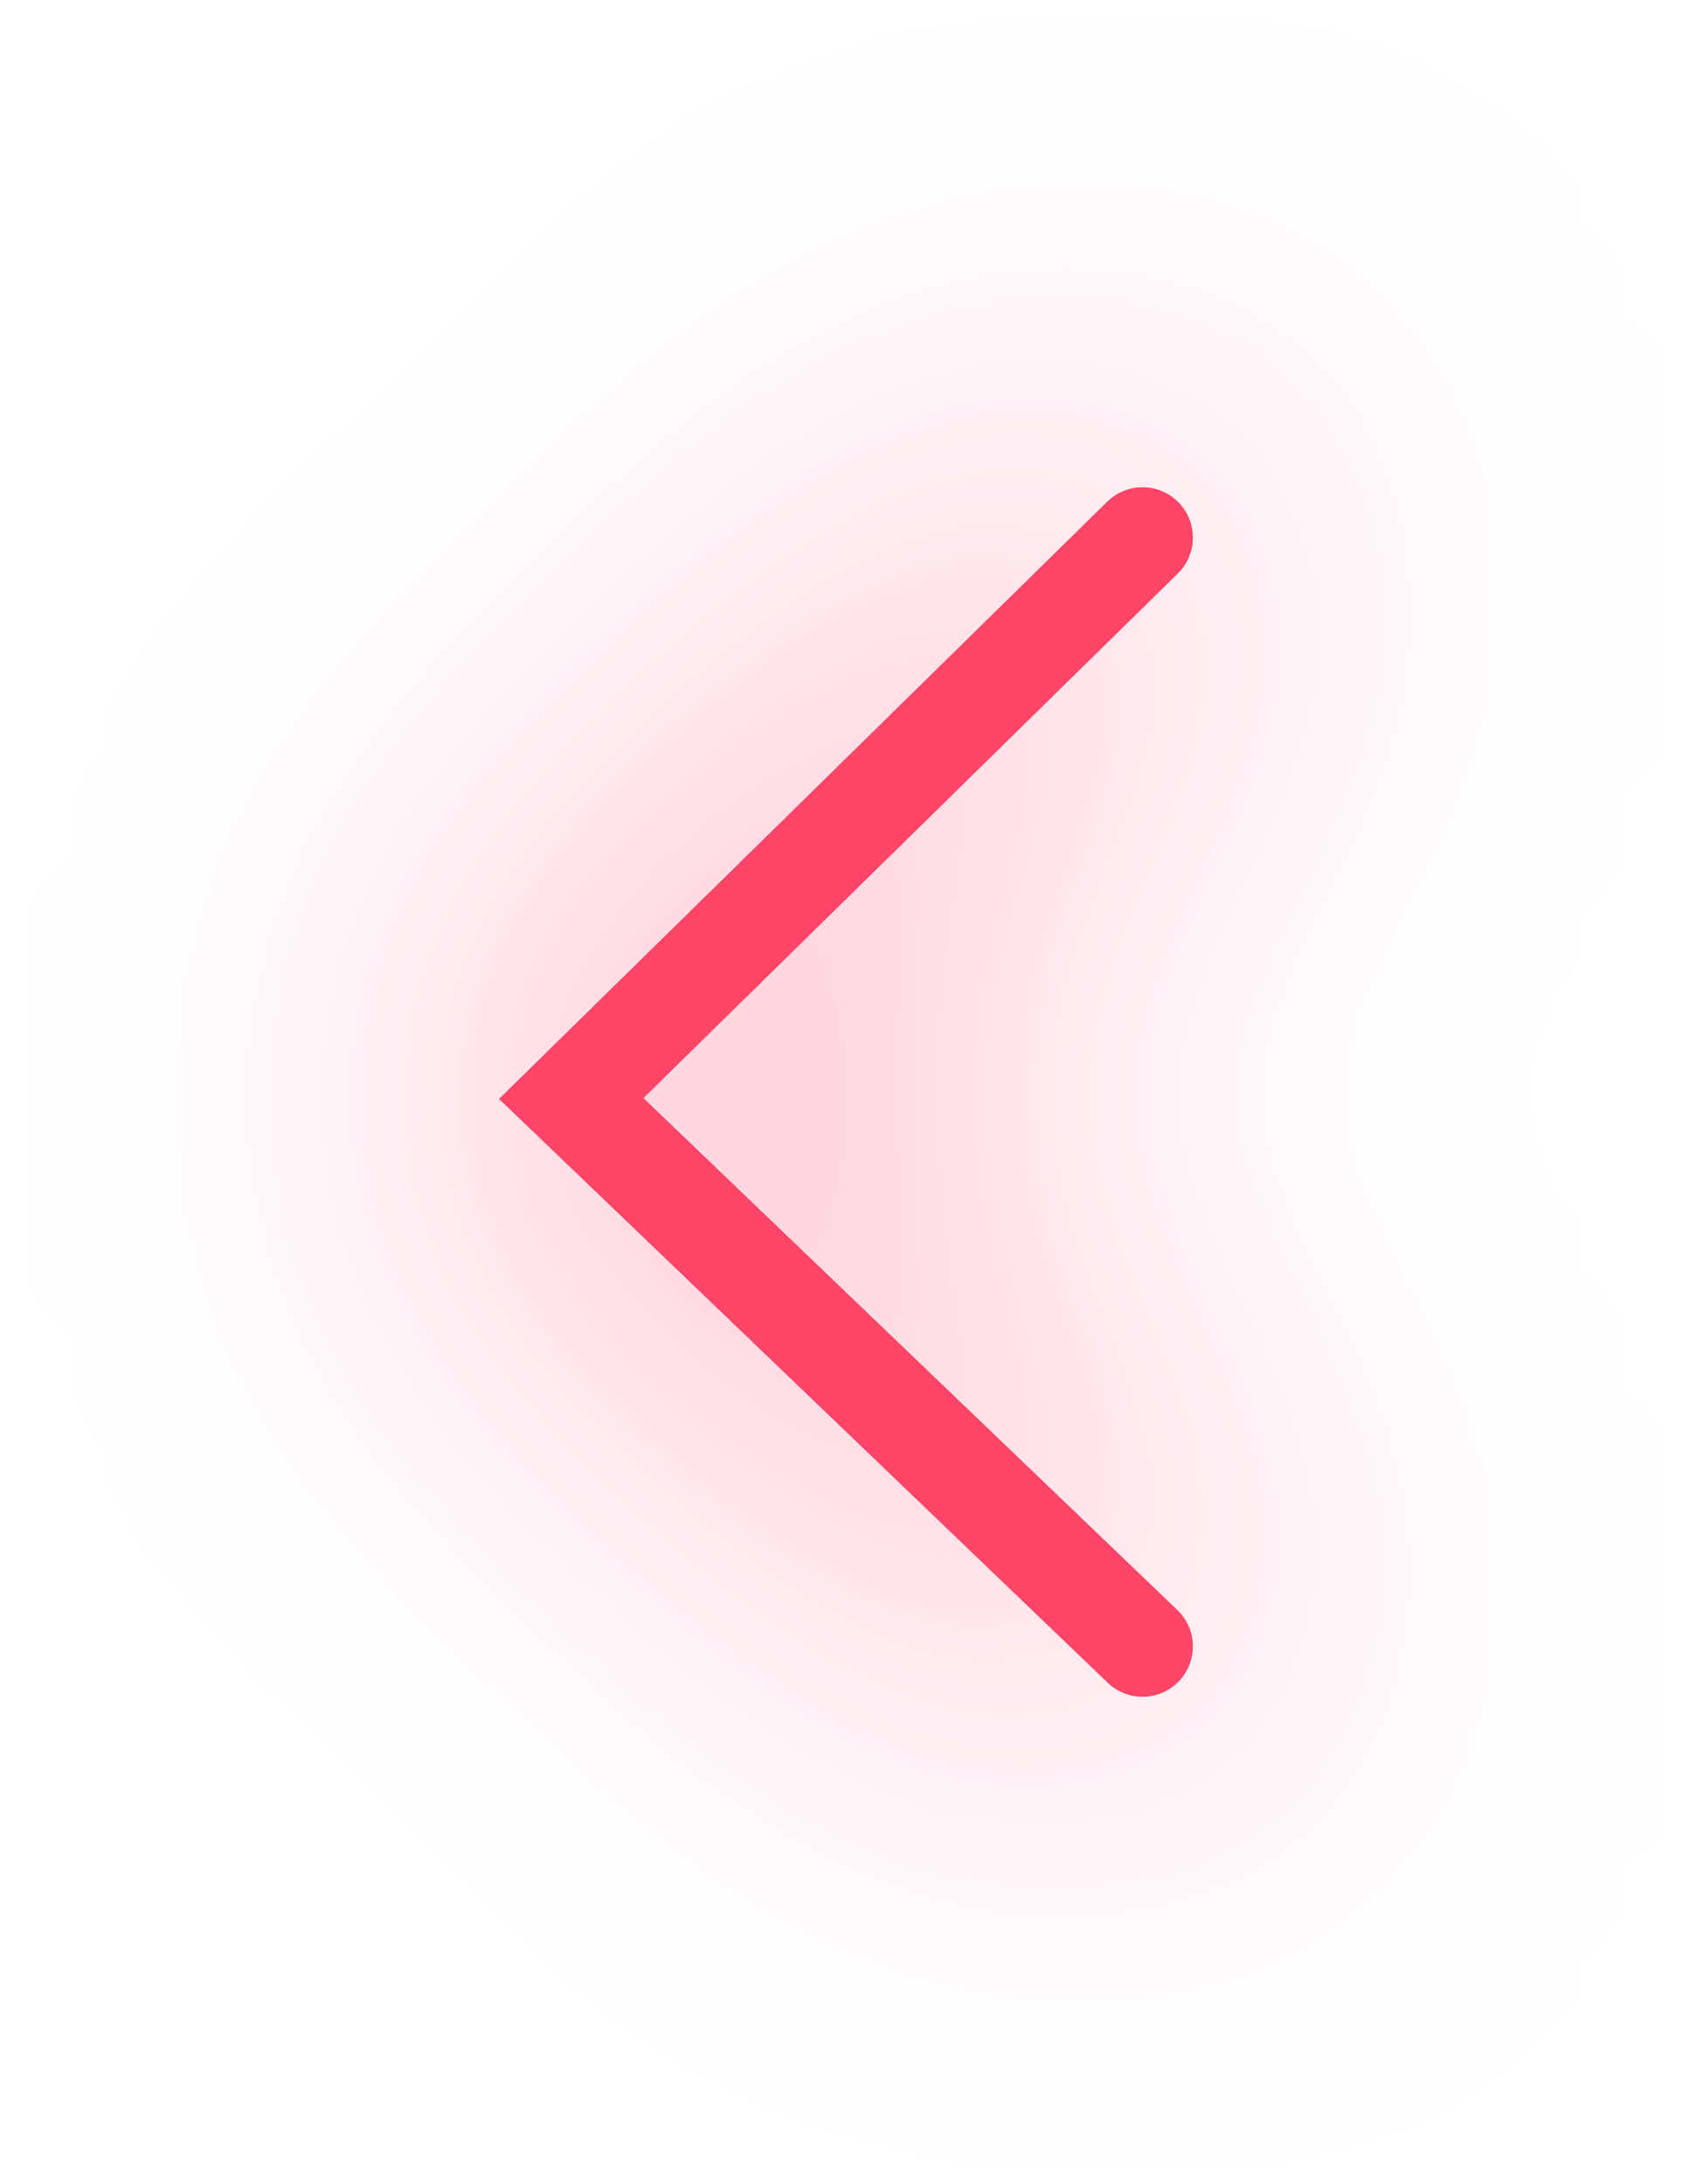
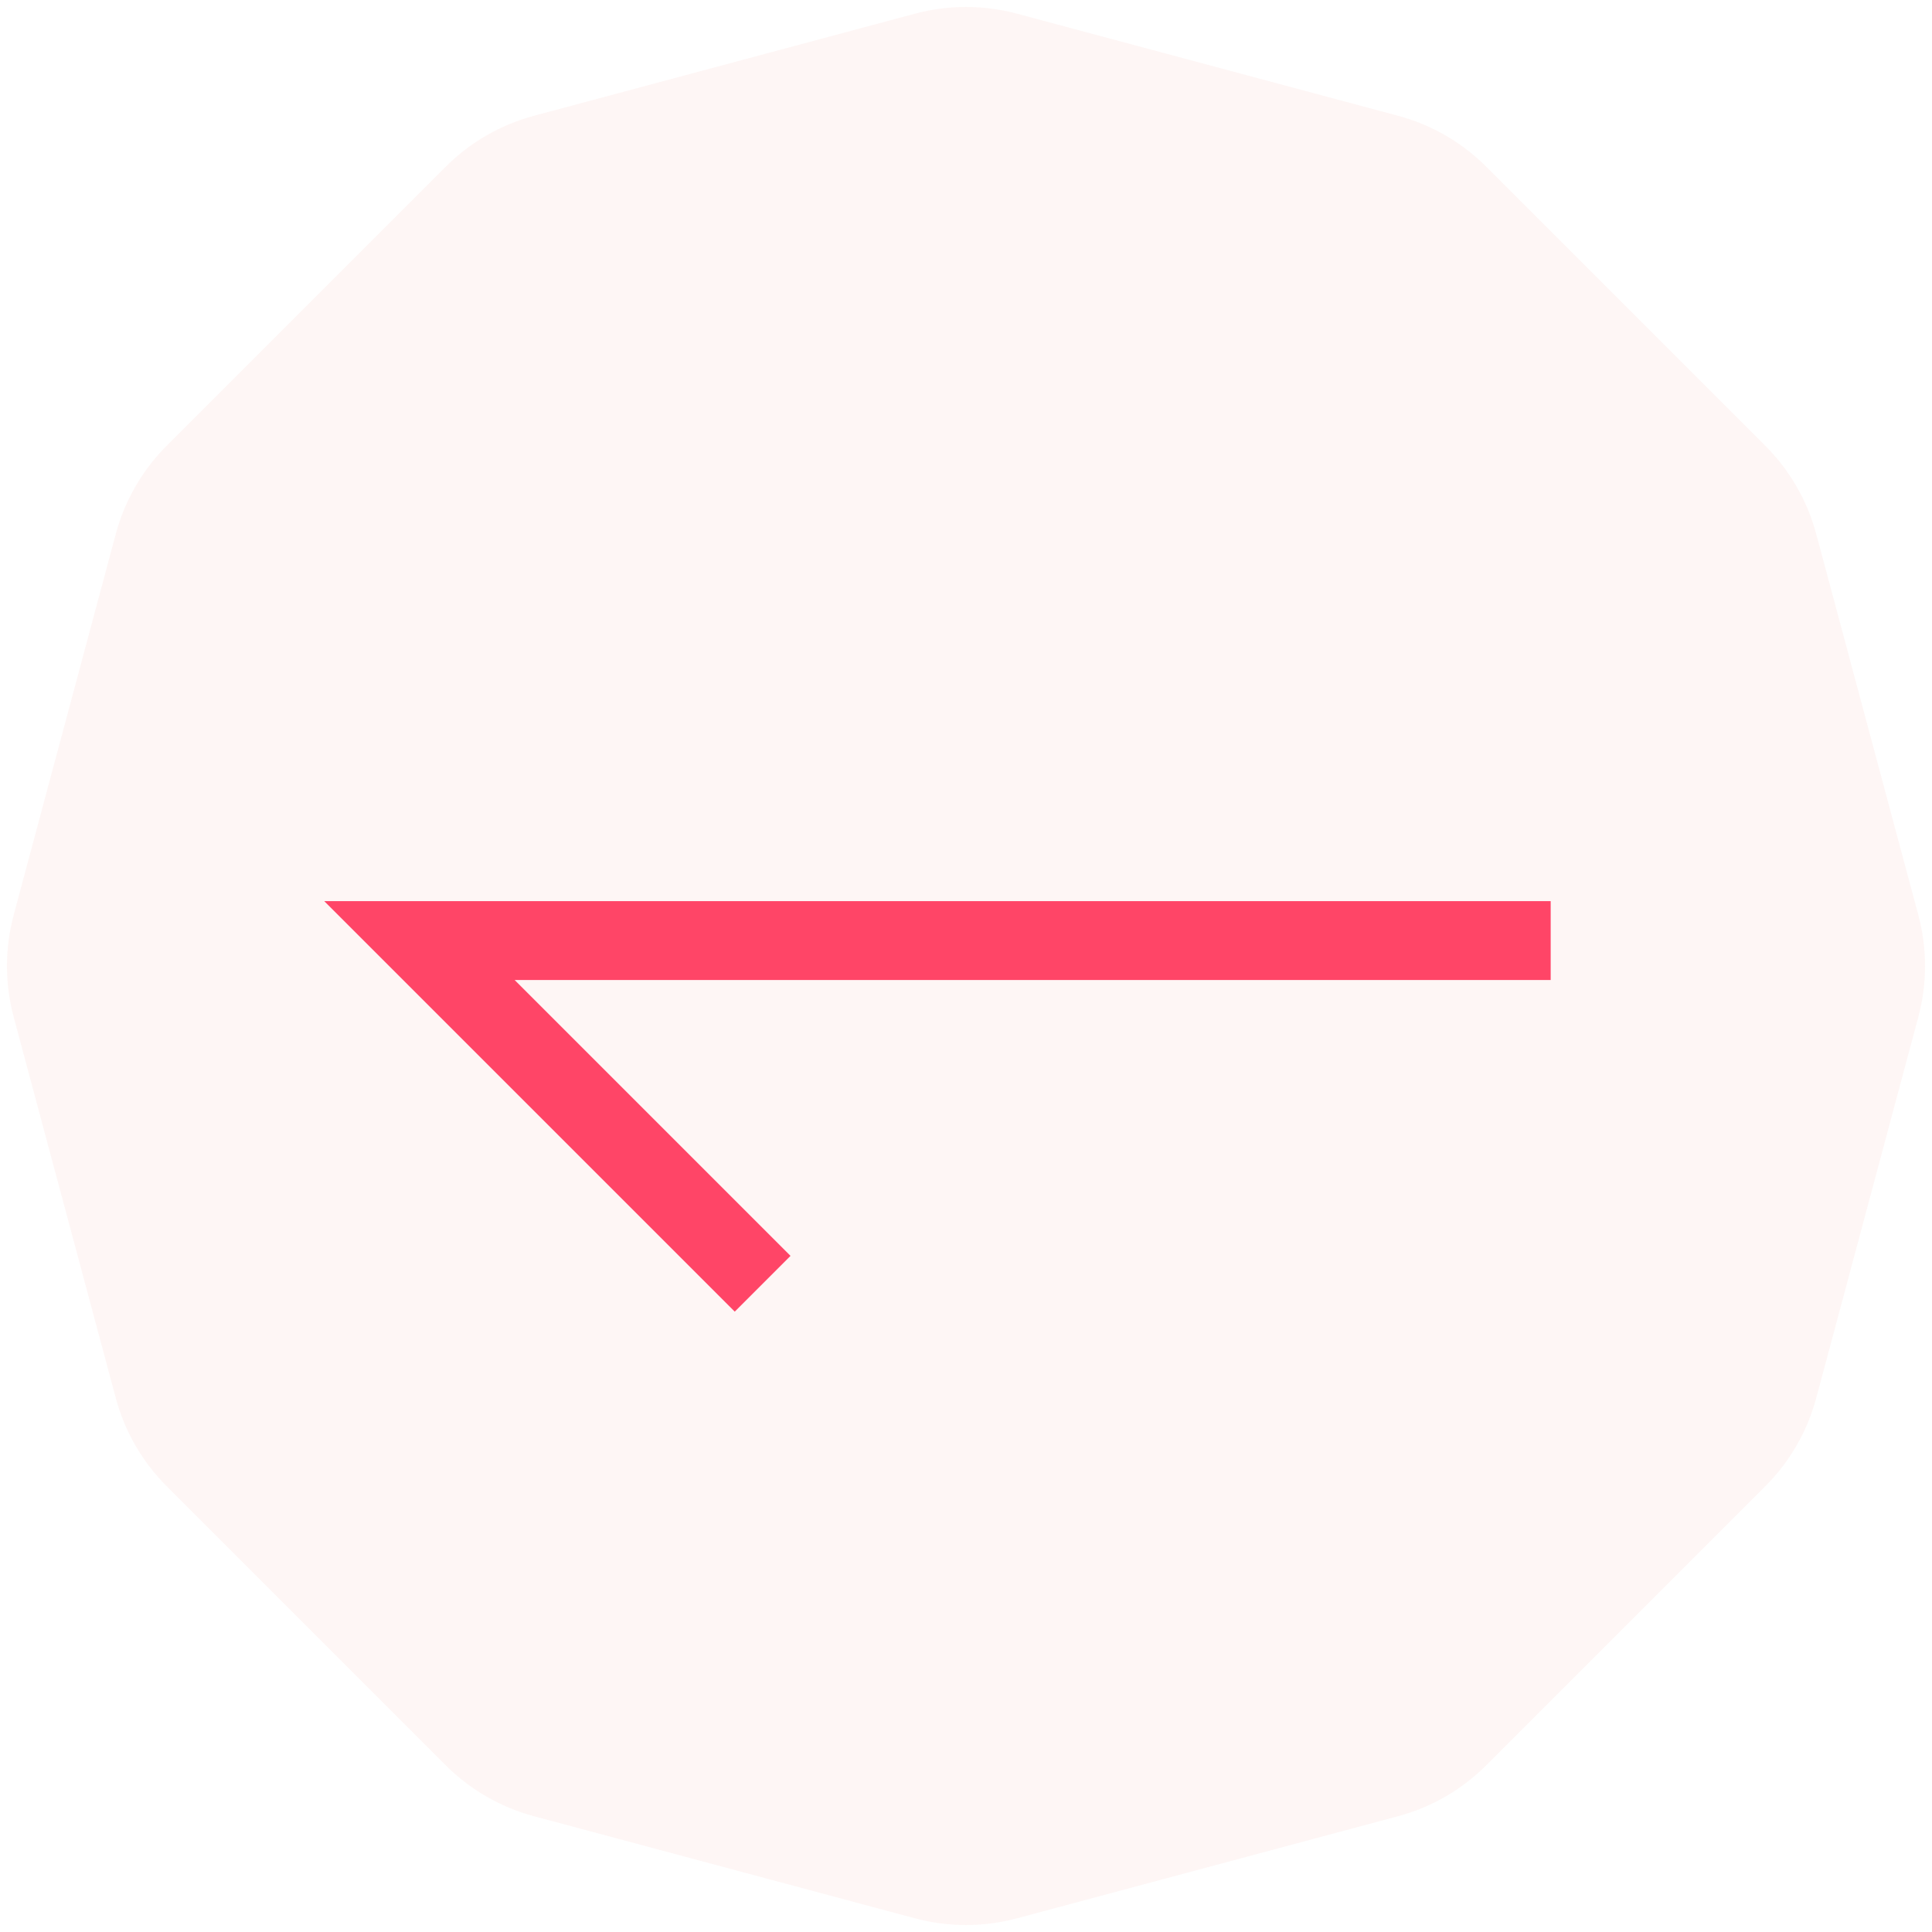
- <svg xmlns="http://www.w3.org/2000/svg" width="50" height="65" viewBox="0 0 50 65" fill="none">
-   <g filter="url(#filter0_d_1029_2)">
-     <path d="M34 49L17 32.694L34 16" stroke="#FF4567" stroke-width="3" stroke-linecap="round" />
-   </g>
-   <defs>
-     <filter id="filter0_d_1029_2" x="0.846" y="0.5" width="48.654" height="64" filterUnits="userSpaceOnUse" color-interpolation-filters="sRGB">
-       <feFlood flood-opacity="0" result="BackgroundImageFix" />
-       <feColorMatrix in="SourceAlpha" type="matrix" values="0 0 0 0 0 0 0 0 0 0 0 0 0 0 0 0 0 0 127 0" result="hardAlpha" />
-       <feOffset />
-       <feGaussianBlur stdDeviation="7" />
-       <feComposite in2="hardAlpha" operator="out" />
-       <feColorMatrix type="matrix" values="0 0 0 0 1 0 0 0 0 0.271 0 0 0 0 0.404 0 0 0 1 0" />
-       <feBlend mode="normal" in2="BackgroundImageFix" result="effect1_dropShadow_1029_2" />
-       <feBlend mode="normal" in="SourceGraphic" in2="effect1_dropShadow_1029_2" result="shape" />
-     </filter>
-   </defs>
+ <svg xmlns="http://www.w3.org/2000/svg" width="49" height="49" viewBox="0 0 49 49" fill="none">
+   <path d="M25.794 0.347C24.946 0.12 24.054 0.12 23.206 0.347L13.544 2.936C12.696 3.163 11.923 3.609 11.303 4.23L4.23 11.303C3.609 11.923 3.163 12.696 2.936 13.544L0.347 23.206C0.12 24.054 0.12 24.946 0.347 25.794L2.936 35.456C3.163 36.304 3.609 37.077 4.23 37.697L11.303 44.77C11.923 45.391 12.696 45.837 13.544 46.064L23.206 48.653C24.054 48.88 24.946 48.88 25.794 48.653L35.456 46.064C36.304 45.837 37.077 45.391 37.697 44.77L44.77 37.697C45.391 37.077 45.837 36.304 46.064 35.456L48.653 25.794C48.88 24.946 48.88 24.054 48.653 23.206L46.064 13.544C45.837 12.696 45.391 11.923 44.77 11.303L37.697 4.23C37.077 3.609 36.304 3.163 35.456 2.936L25.794 0.347Z" fill="#FDF3F2" fill-opacity="0.8" />
+   <path d="M39.329 23.855H10.638L19.342 32.559" stroke="#FF4567" stroke-width="2" />
</svg>
